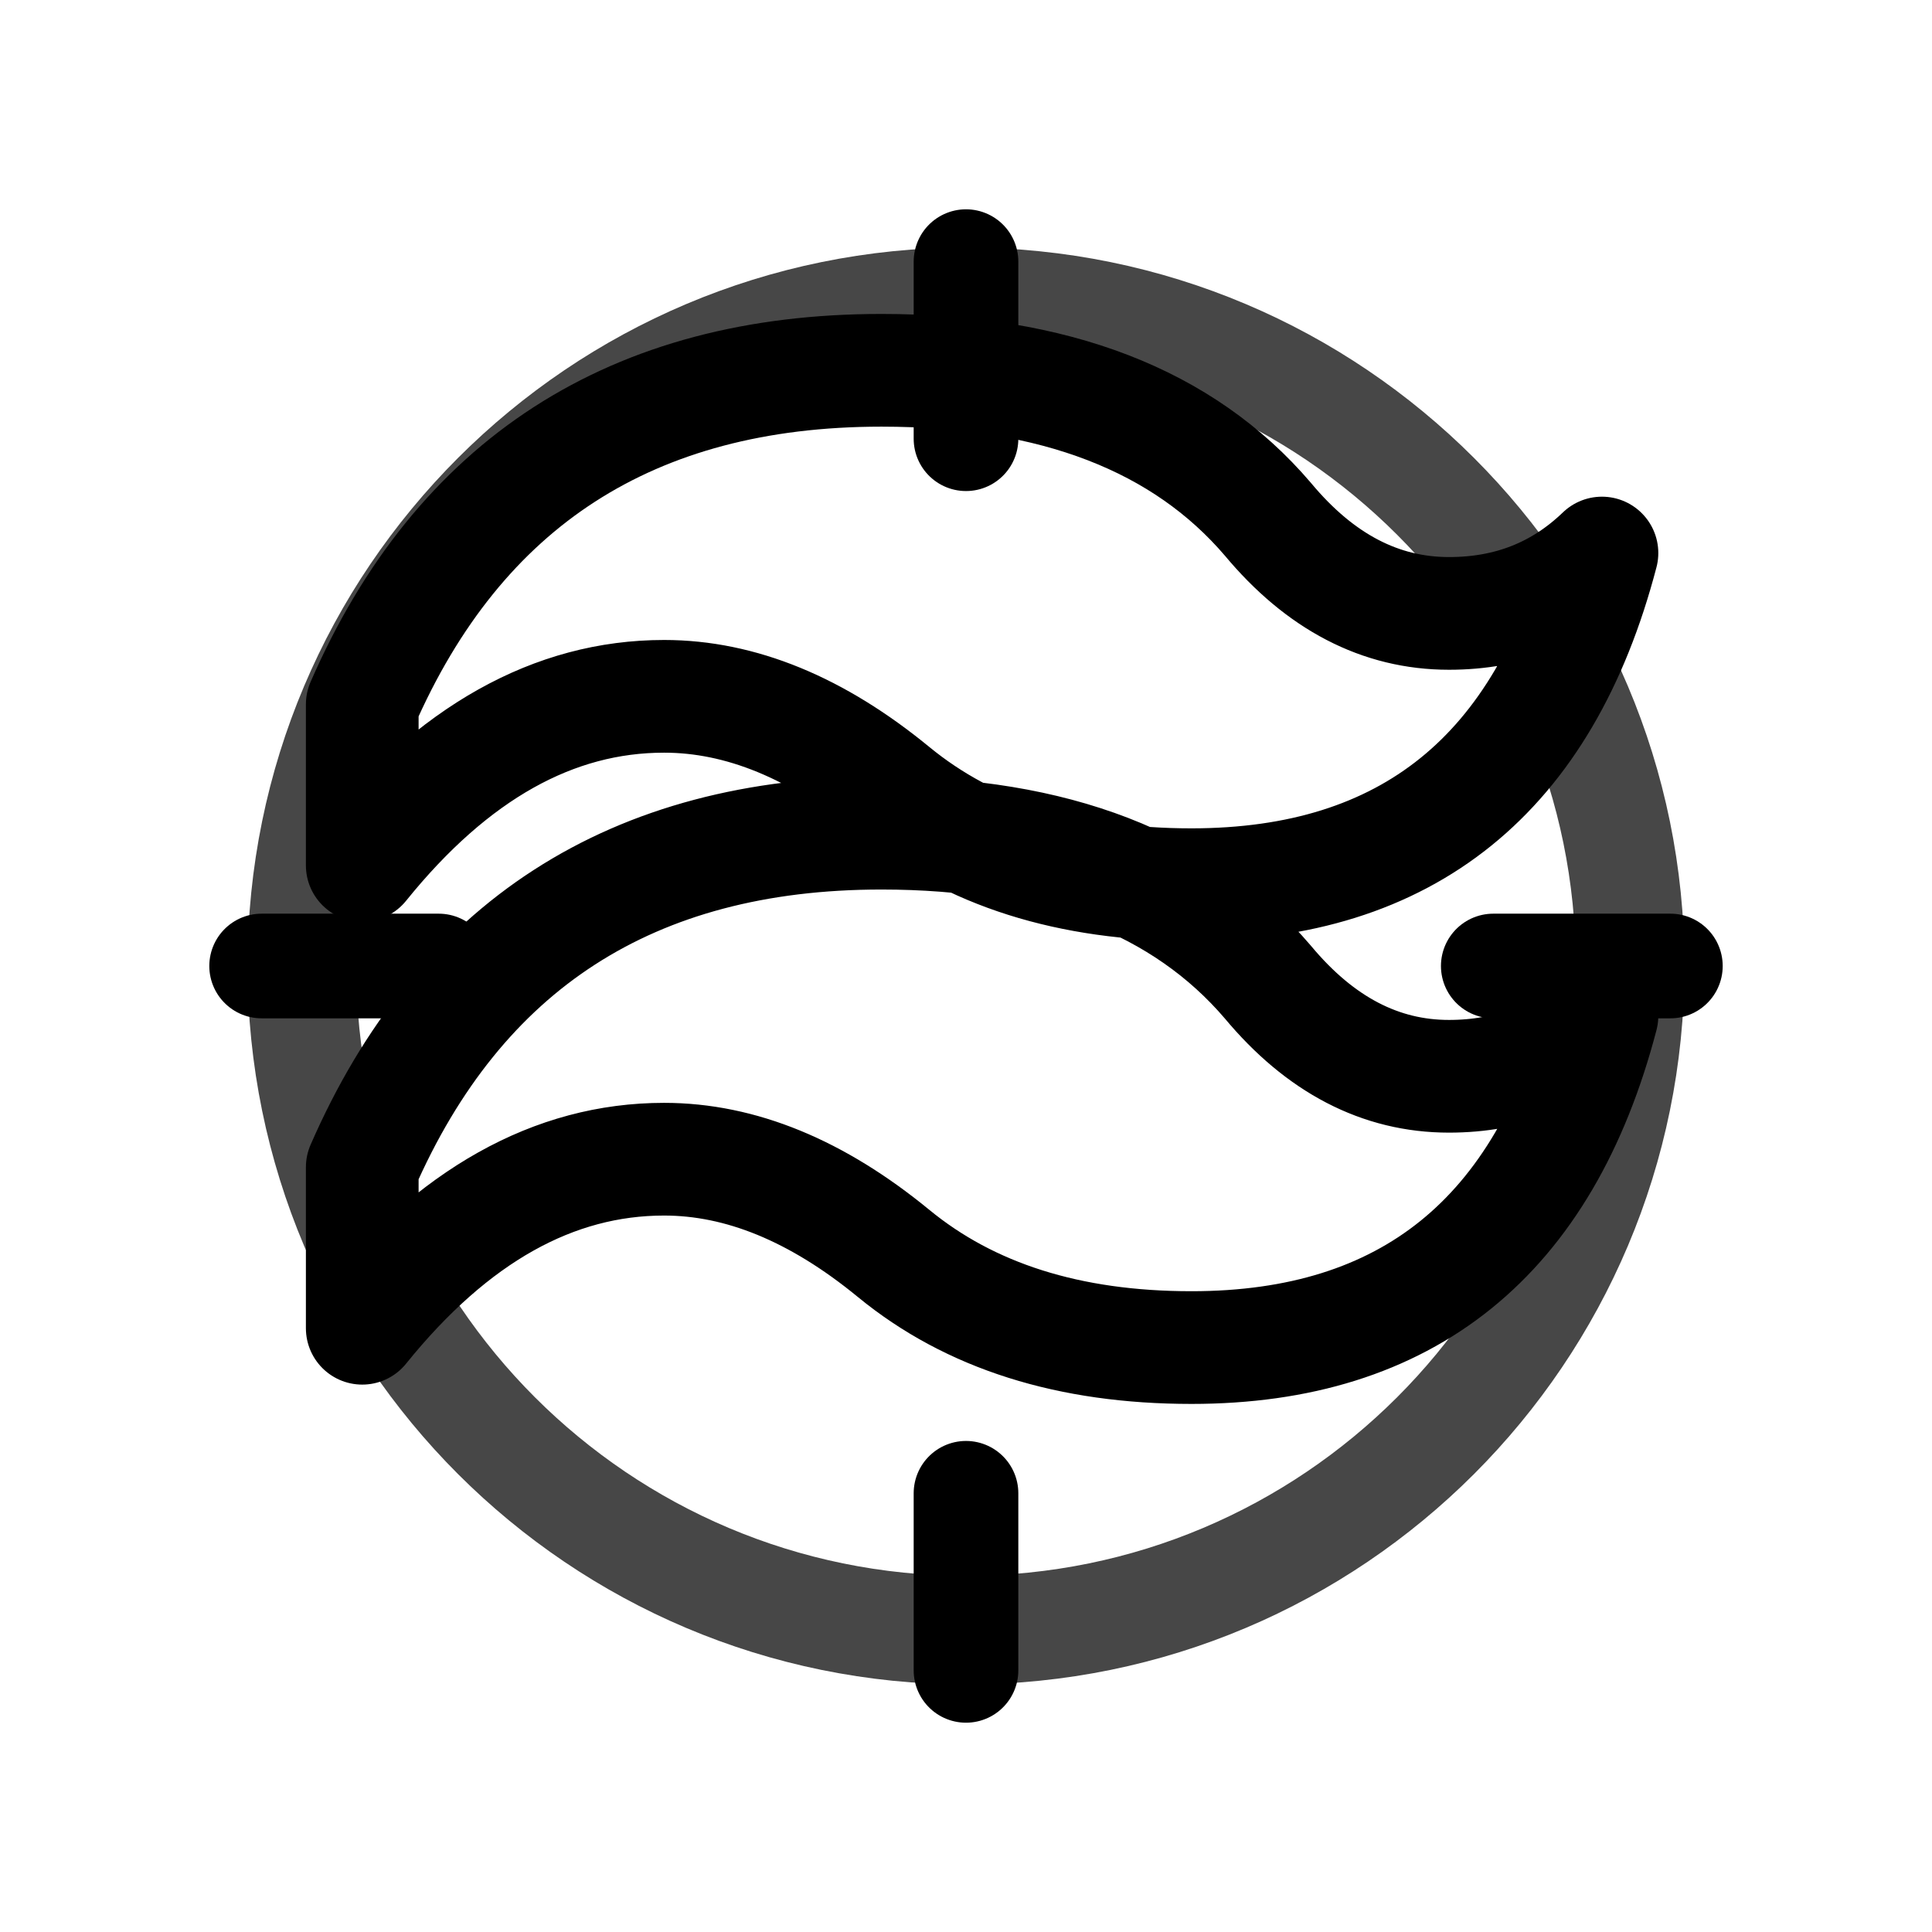
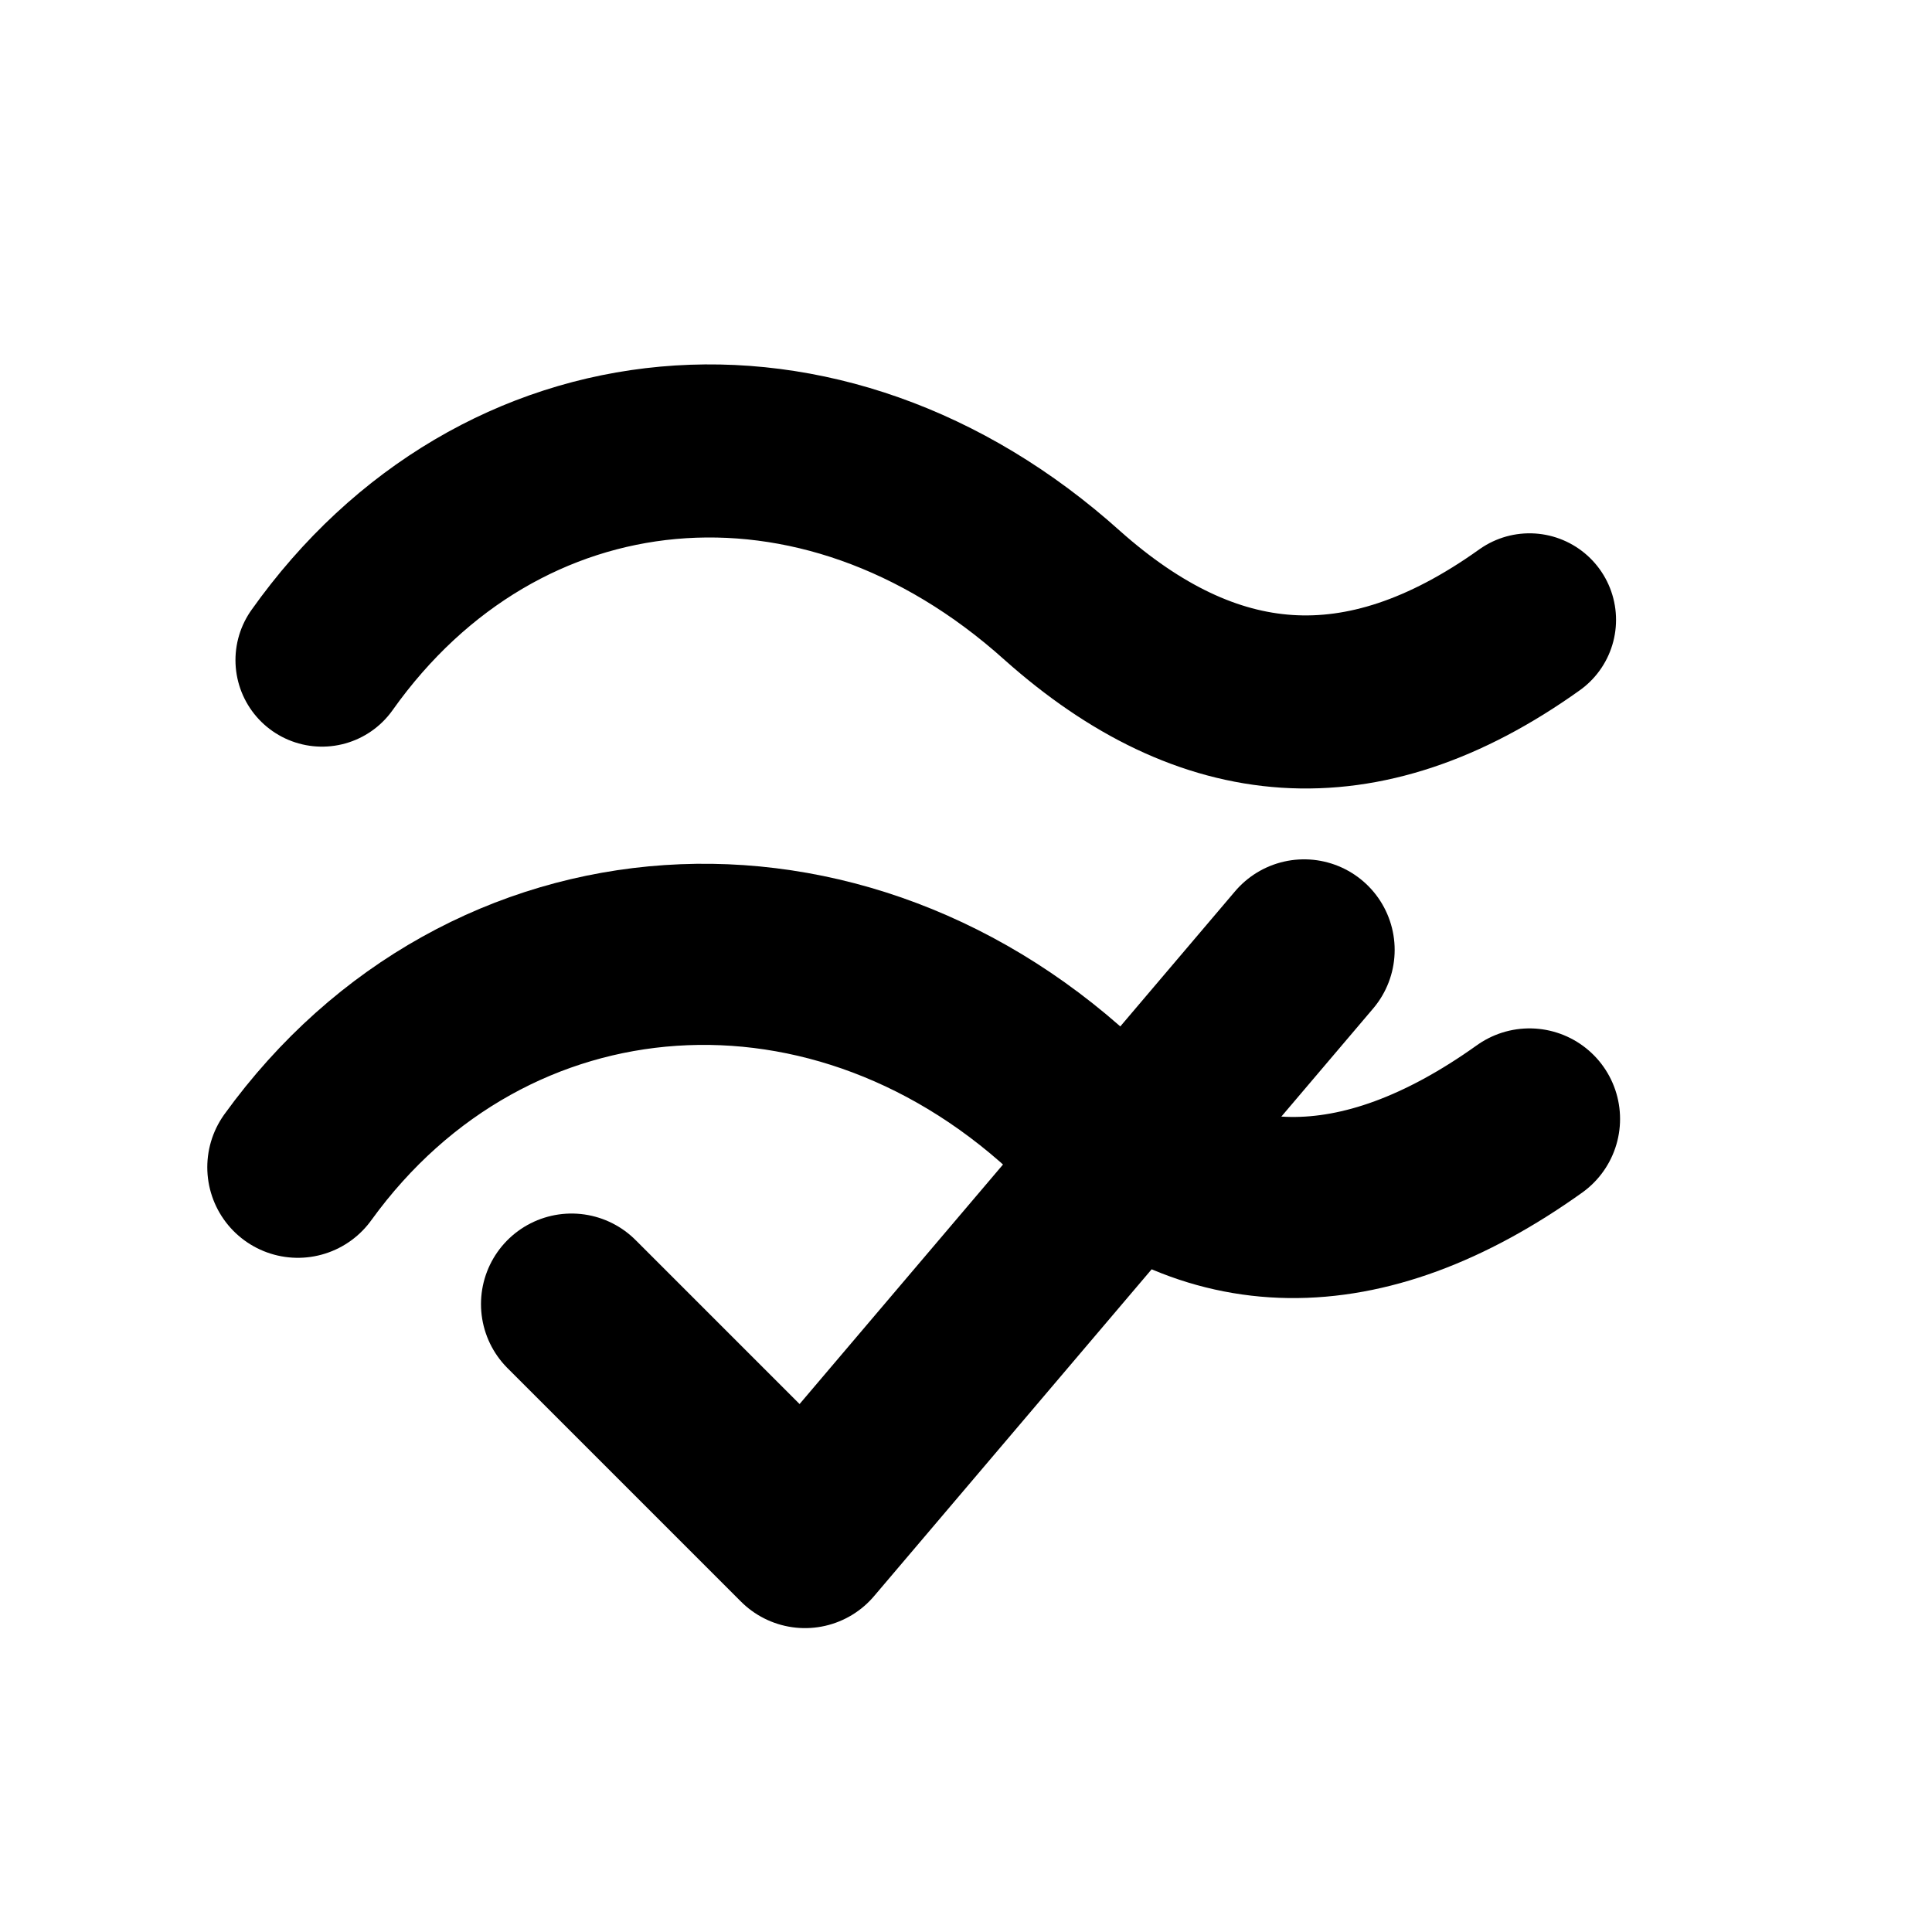
<svg xmlns="http://www.w3.org/2000/svg" viewBox="0 0 24 24" fill="none">
-   <path d="M4.5 8.75c1.2-2.75 3.35-4.15 6.45-4.15 2.15 0 3.75.62 4.8 1.85.65.78 1.4 1.17 2.25 1.17.75 0 1.38-.25 1.9-.75-.72 2.75-2.42 4.12-5.1 4.12-1.52 0-2.75-.39-3.7-1.17-.95-.78-1.9-1.17-2.85-1.17-1.37 0-2.62.7-3.75 2.1Zm0 5.75c1.2-2.75 3.35-4.15 6.45-4.15 2.15 0 3.75.62 4.8 1.85.65.78 1.4 1.17 2.25 1.17.75 0 1.38-.25 1.9-.75-.72 2.75-2.42 4.12-5.1 4.12-1.52 0-2.75-.39-3.7-1.17-.95-.78-1.9-1.17-2.85-1.17-1.37 0-2.62.7-3.75 2.1Z" stroke="currentColor" stroke-width="1.4" stroke-linecap="round" stroke-linejoin="round" />
-   <path d="M12 3.25v2.2m0 13.1v2.2M3.25 12h2.2m13.1 0h2.2" stroke="currentColor" stroke-width="1.3" stroke-linecap="round" />
-   <circle cx="12" cy="12" r="8.25" stroke="currentColor" stroke-width="1.35" opacity=".72" />
+   <path d="M4 8.2c2.2-3.1 6.2-3.5 9.2-.8 1.8 1.6 3.7 1.8 5.8.3" stroke="currentColor" stroke-width="2.15" stroke-linecap="round" stroke-linejoin="round" />
+   <path d="M3.7 14.5c2.35-3.25 6.75-3.55 9.75-.65 1.55 1.5 3.45 1.55 5.55.05" stroke="currentColor" stroke-width="2.25" stroke-linecap="round" stroke-linejoin="round" />
+   <path d="M7.1 16.2 10 19.1 16.2 11.8" stroke="currentColor" stroke-width="2.25" stroke-linecap="round" stroke-linejoin="round" />
</svg>
